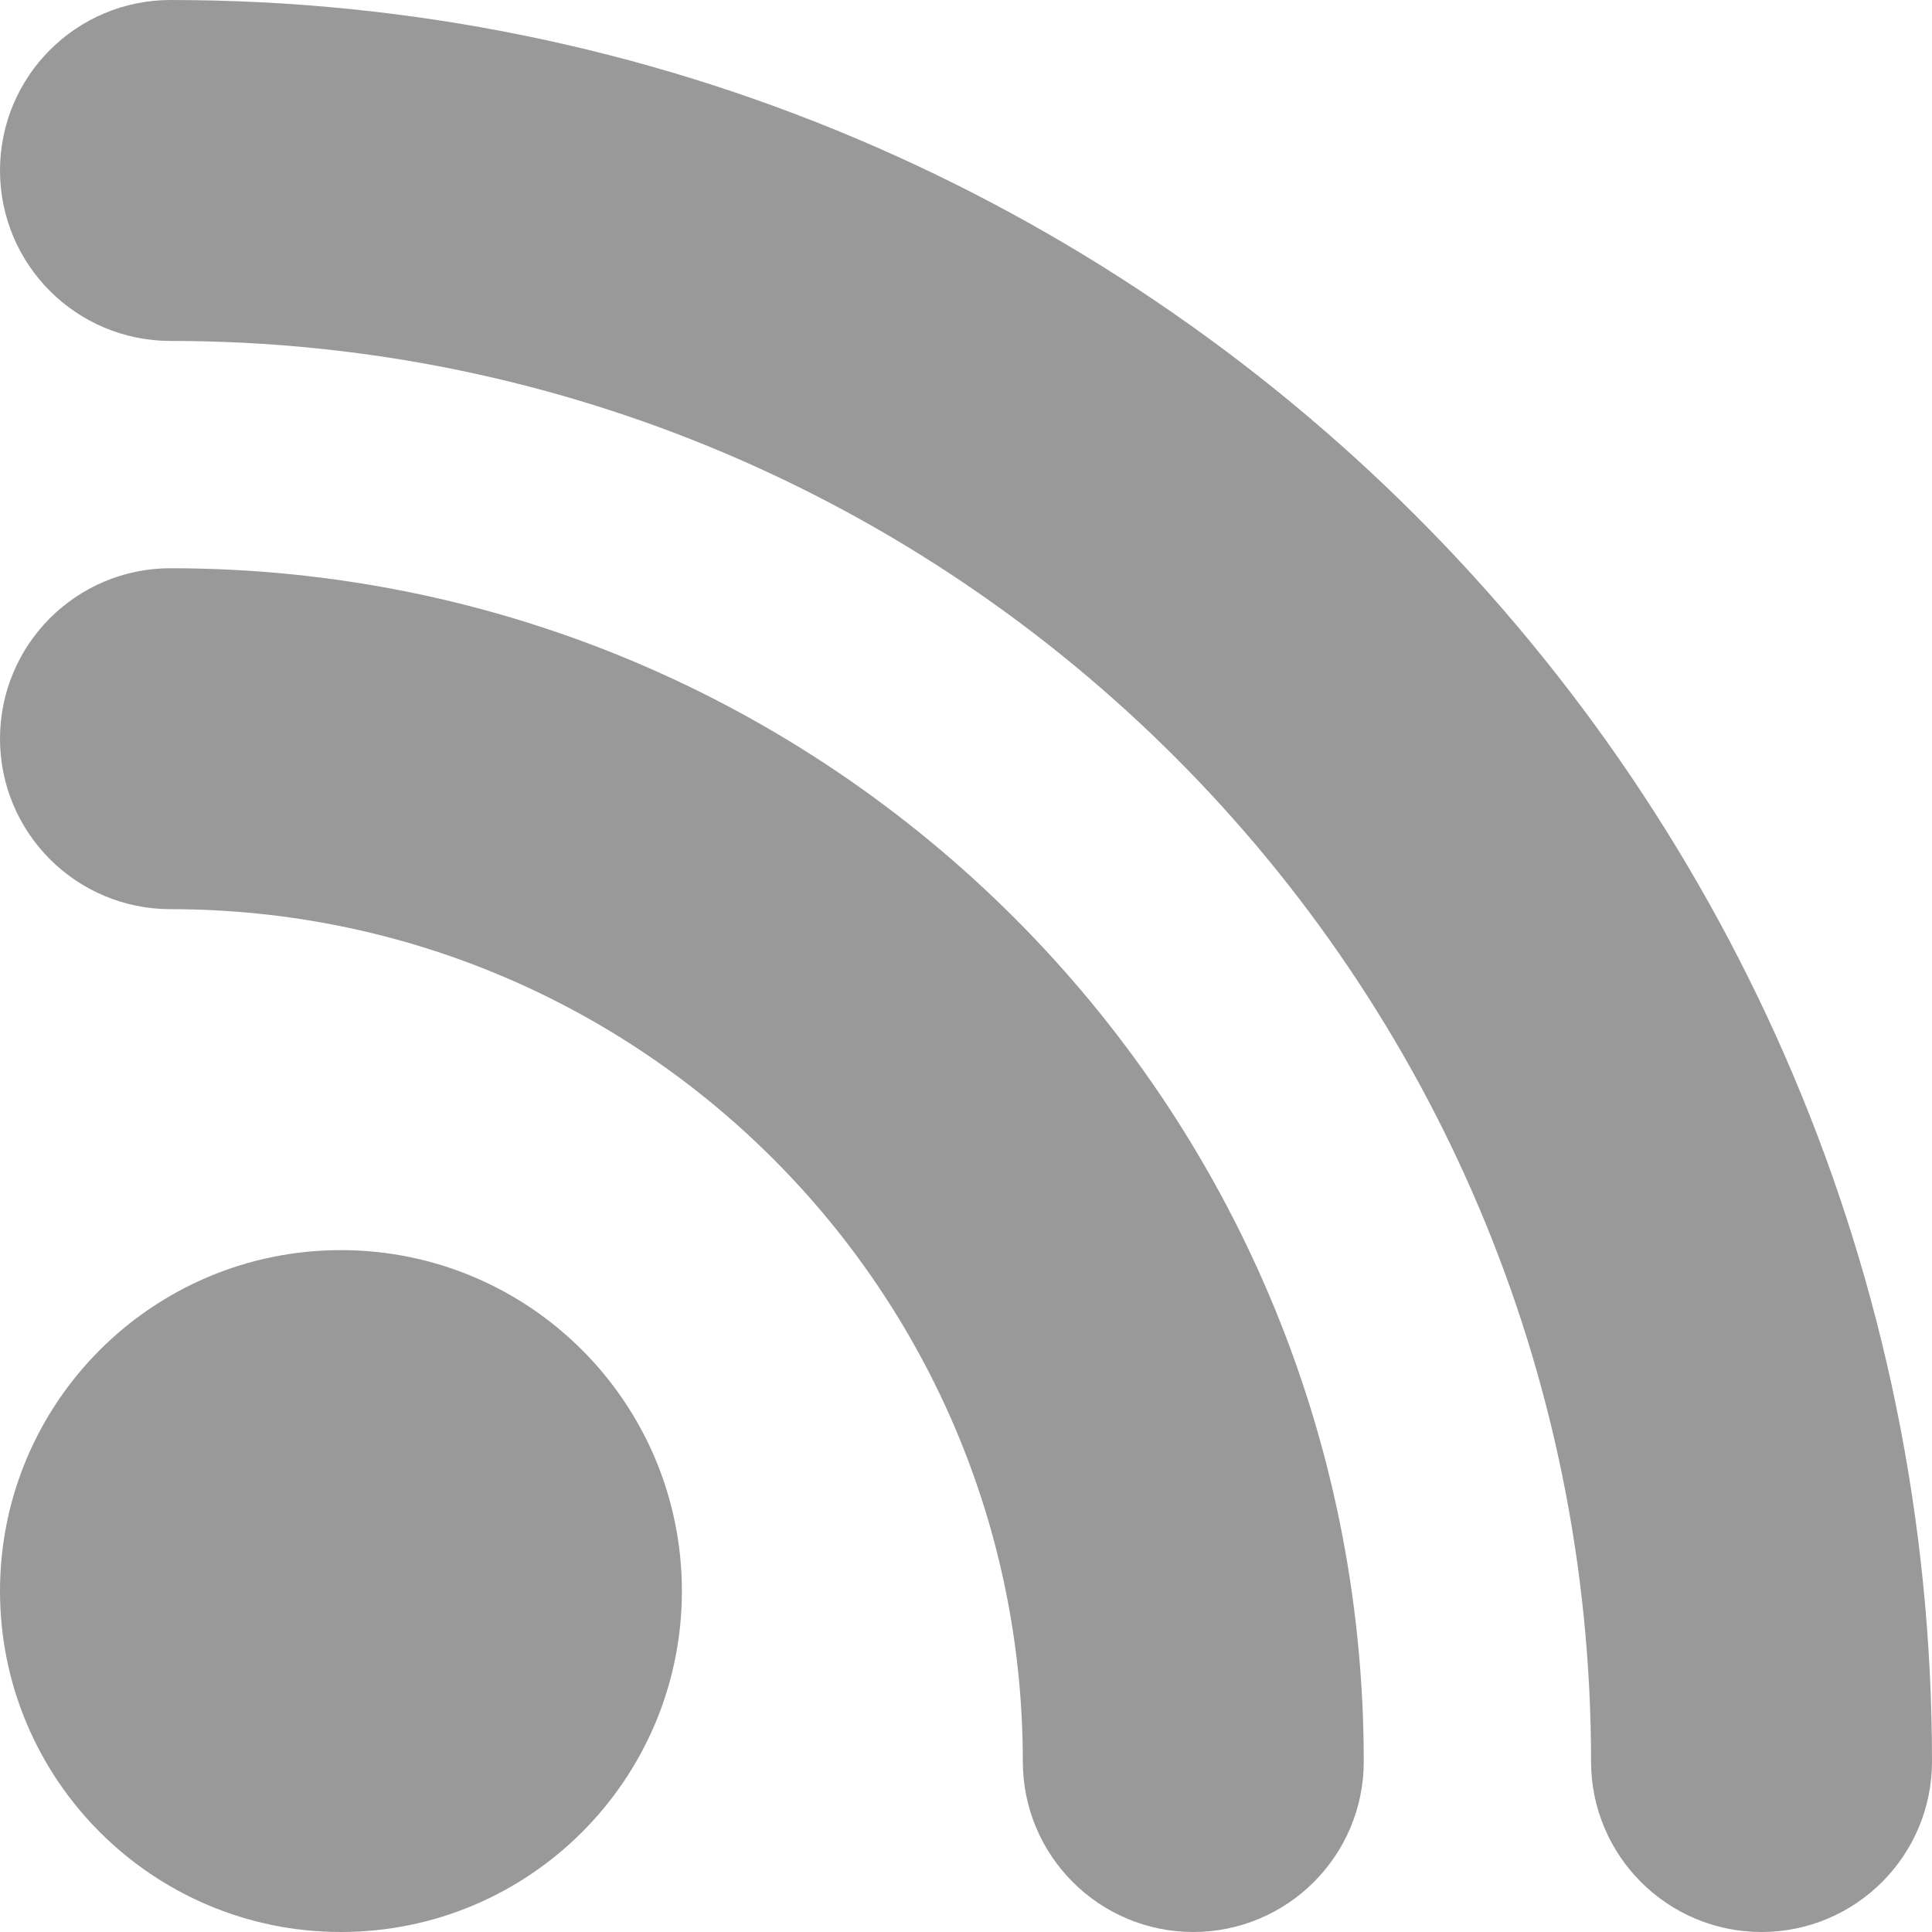
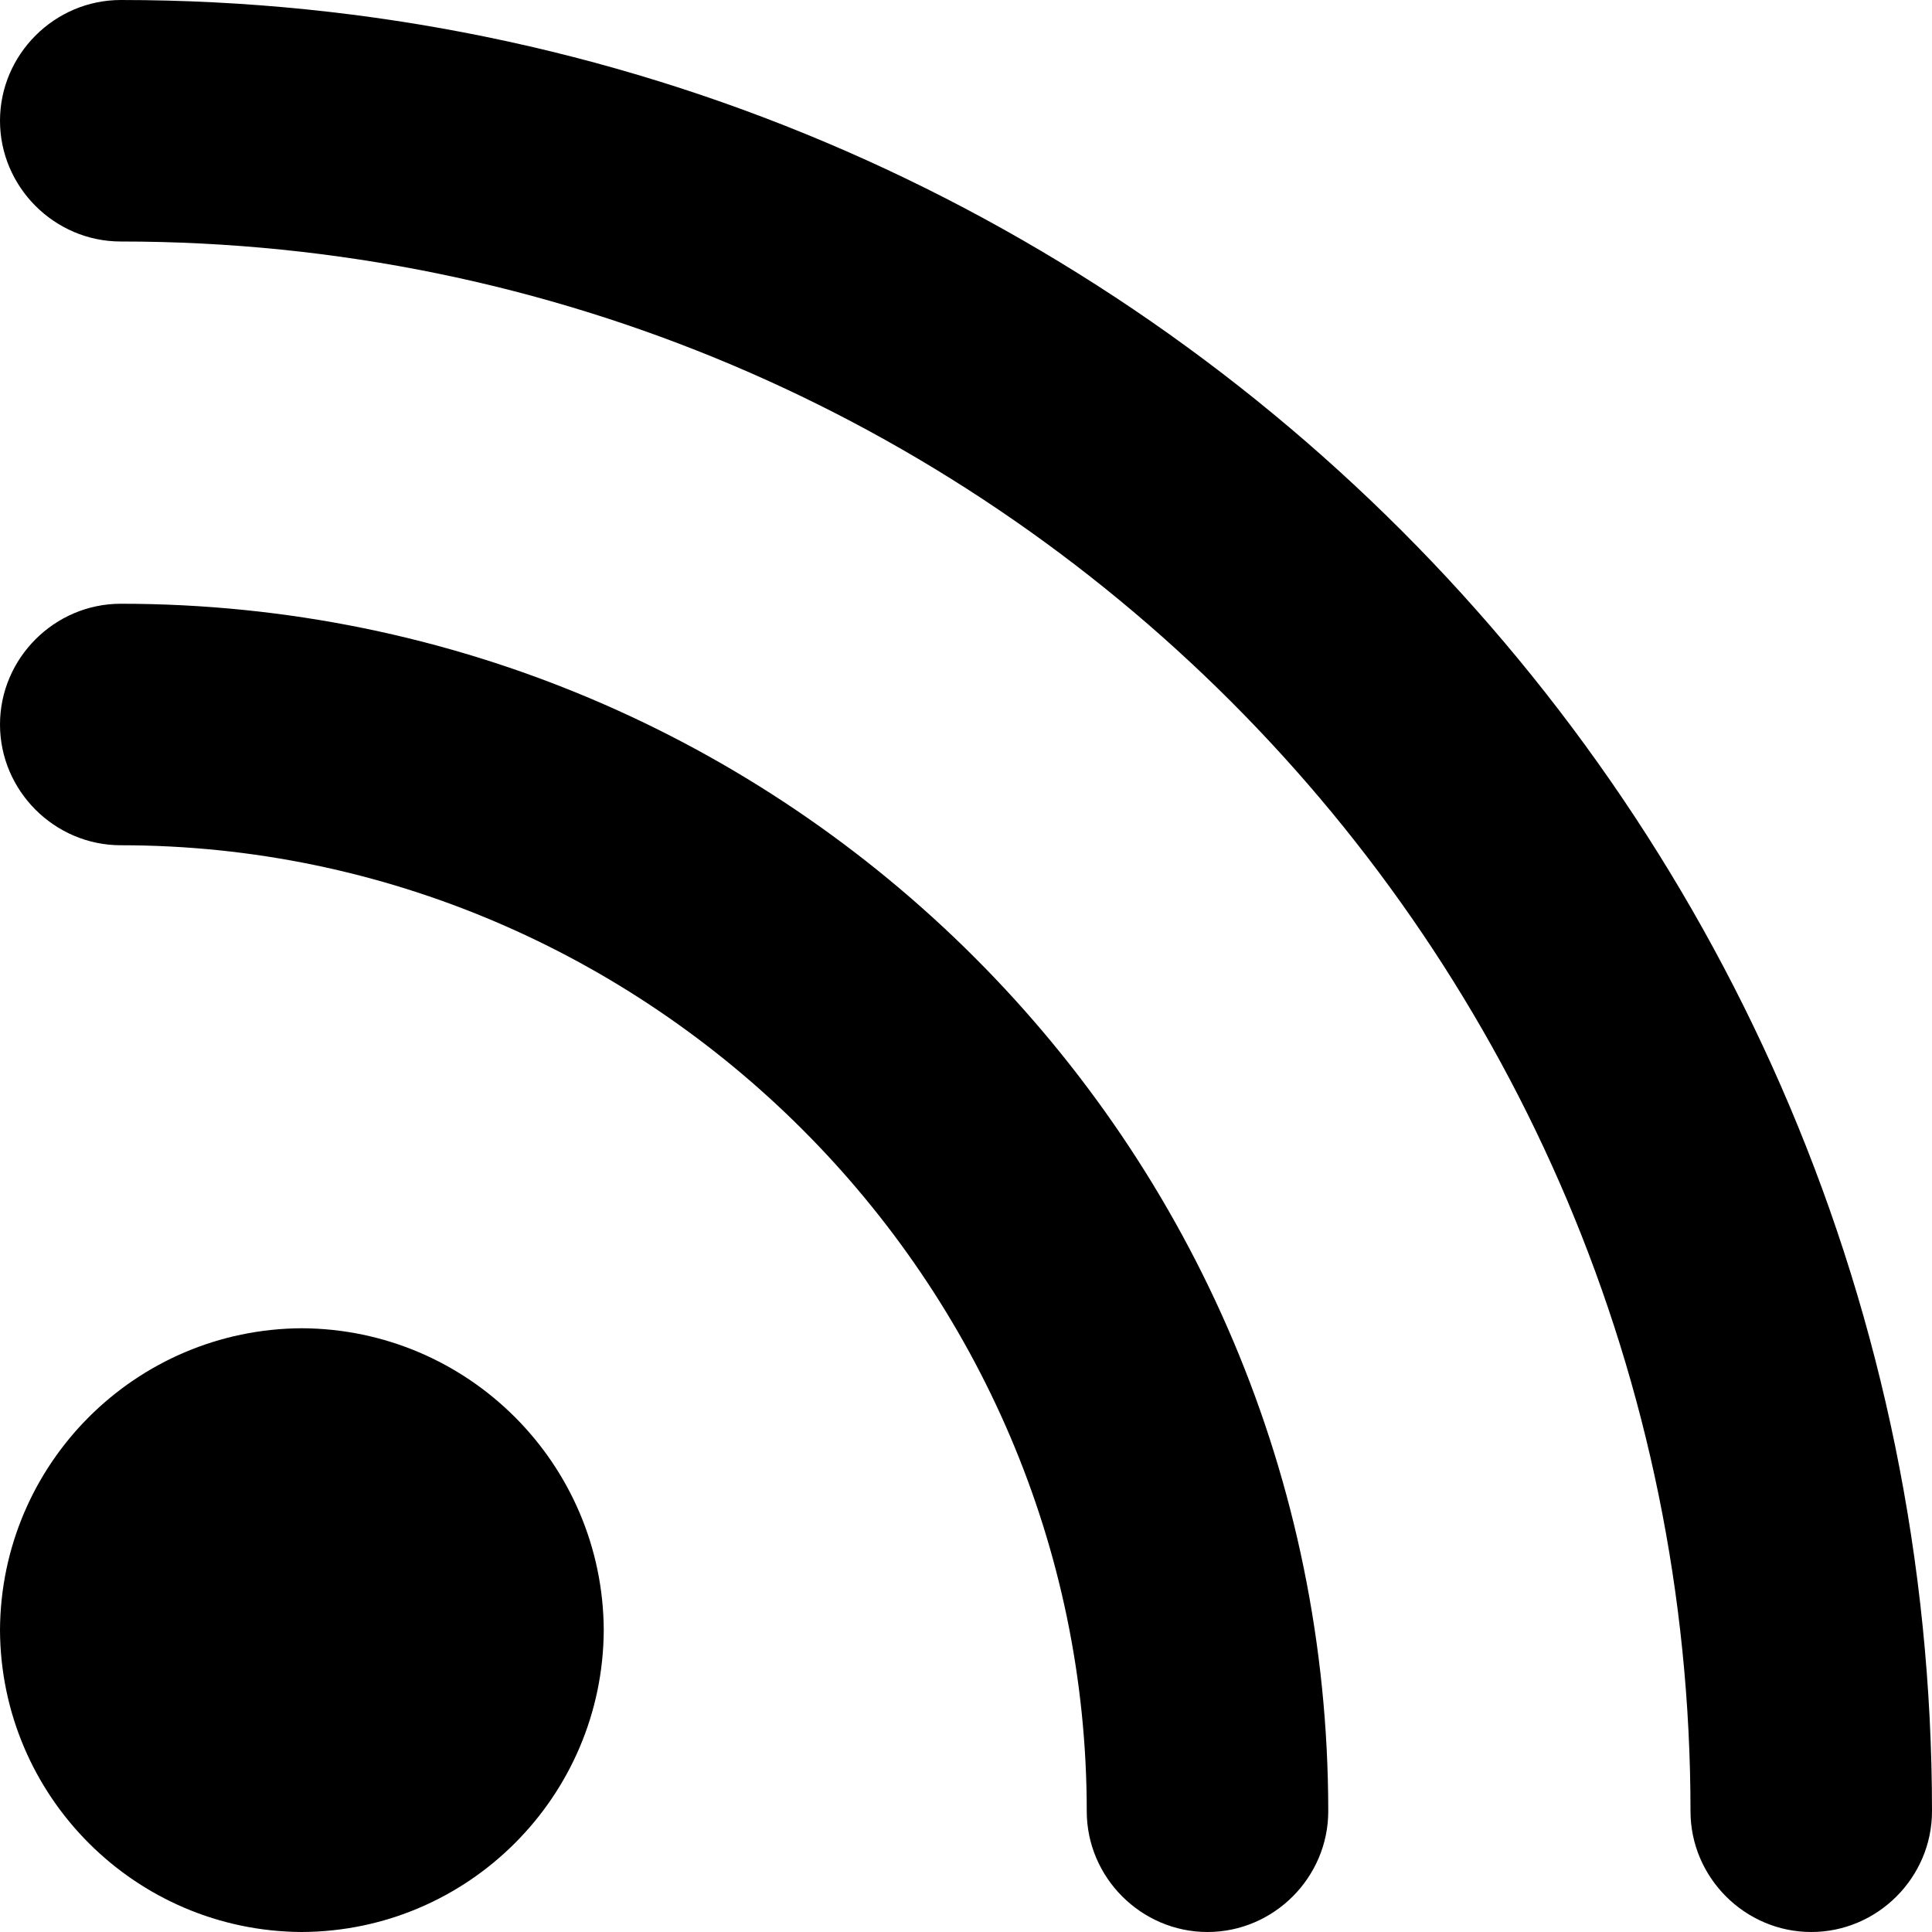
- <svg xmlns="http://www.w3.org/2000/svg" width="17" height="17" viewBox="0 0 17 17" fill="none" stroke="#999999" version="1.1" id="svg1">
-   <defs id="defs1" />
-   <g id="SVGRepo_bgCarrier" stroke-width="0" transform="translate(-3.5,-3.5)" />
-   <g id="SVGRepo_tracerCarrier" stroke-linecap="round" stroke-linejoin="round" transform="translate(-3.5,-3.5)" />
-   <g id="SVGRepo_iconCarrier" transform="translate(-3.5,-3.5)">
-     <path fill-rule="evenodd" clip-rule="evenodd" d="M 4,5 C 4,4.448 4.448,4 5,4 c 8.284,0 15,6.716 15,15 0,0.552 -0.448,1 -1,1 -0.552,0 -1,-0.448 -1,-1 C 18,11.82 12.18,6 5,6 4.448,6 4,5.552 4,5 Z m 0,5 C 4,9.448 4.448,9 5,9 c 5.523,0 10,4.477 10,10 0,0.552 -0.448,1 -1,1 -0.552,0 -1,-0.448 -1,-1 C 13,14.582 9.418,11 5,11 4.448,11 4,10.552 4,10 Z M 6.5,20 C 7.881,20 9,18.881 9,17.5 9,16.119 7.881,15 6.5,15 5.119,15 4,16.119 4,17.5 4,18.881 5.119,20 6.5,20 Z" fill="#999999" id="path1" />
-   </g>
+ <svg xmlns="http://www.w3.org/2000/svg" width="24px" height="24px" viewBox="0 0 24 24" fill="currentColor">
+   <path d="M0 1.5C0 .677.677 0 1.5 0 13.926 0 24 10.074 24 22.5c0 .823-.677 1.5-1.5 1.5s-1.5-.677-1.5-1.5C21 11.73 12.27 3 1.5 3 .677 3 0 2.323 0 1.5ZM0 9c0-.823.677-1.5 1.5-1.5 8.285 0 15 6.716 15 15 0 .823-.677 1.5-1.5 1.5s-1.5-.677-1.5-1.5c0-6.583-5.417-12-12-12C.677 10.5 0 9.823 0 9Zm3.75 15a3.768 3.768 0 0 0 3.75-3.75 3.768 3.768 0 0 0-3.75-3.75A3.768 3.768 0 0 0 0 20.25 3.768 3.768 0 0 0 3.75 24Z" />
</svg>
